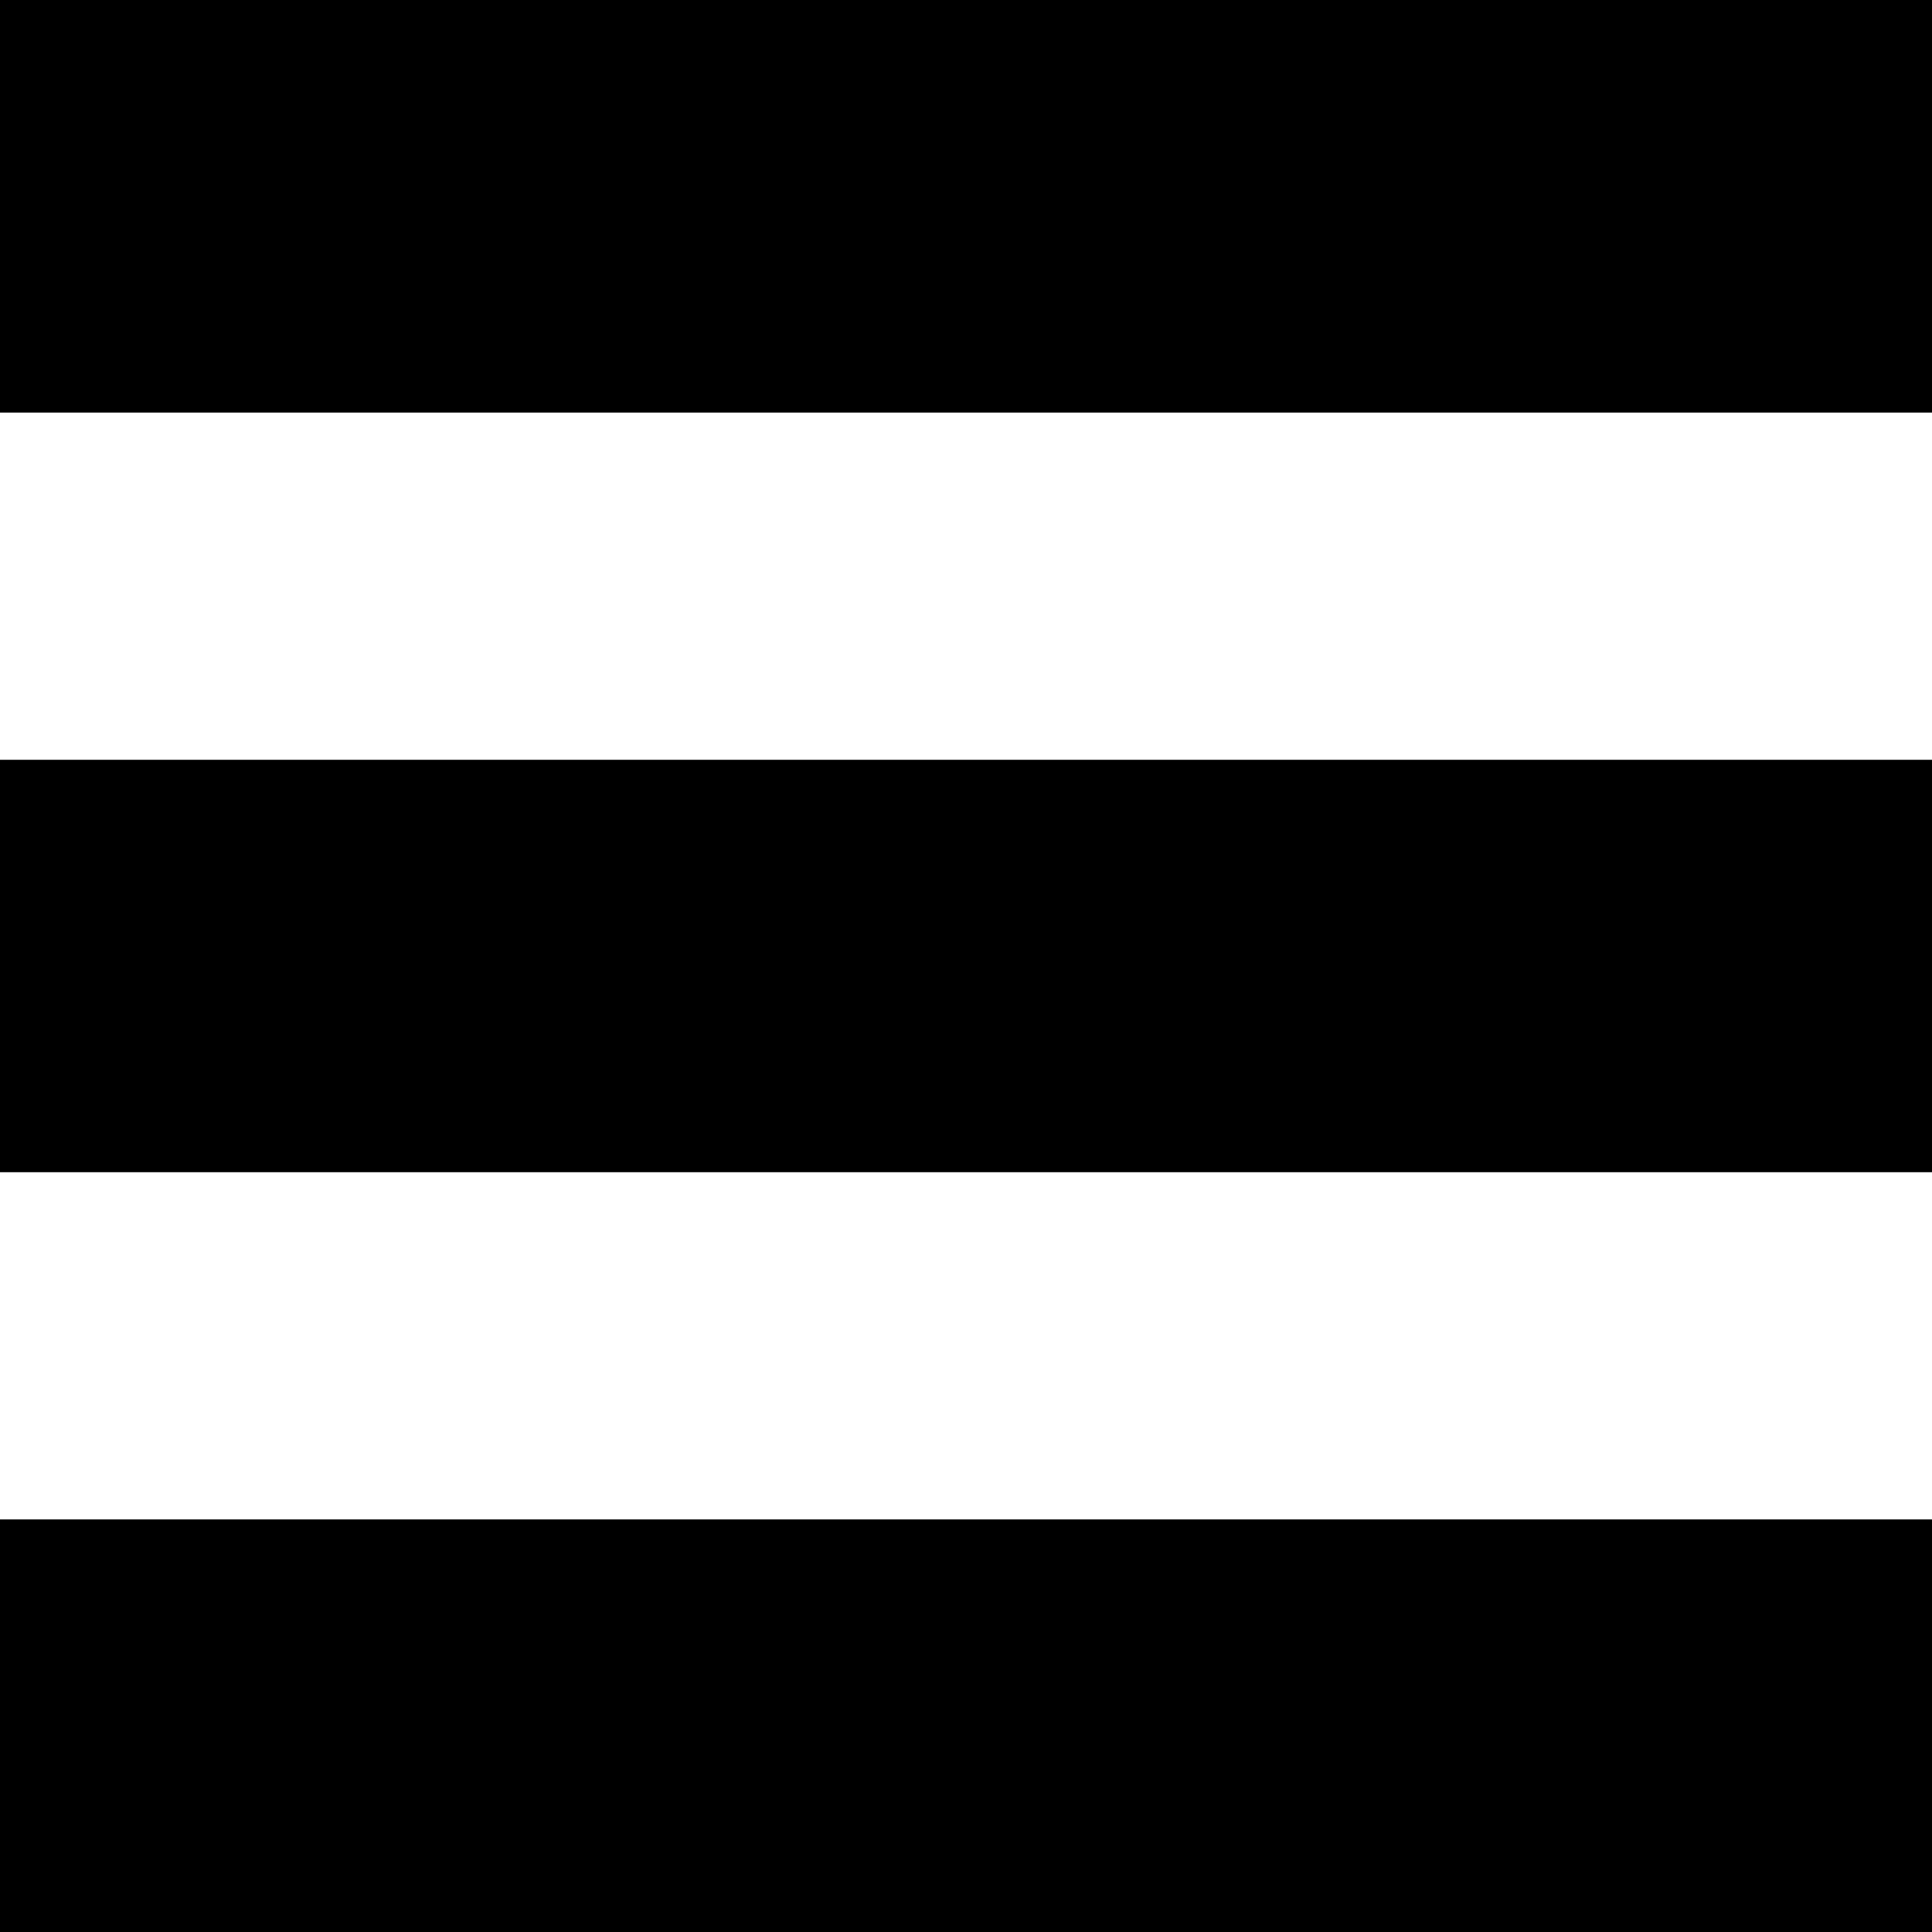
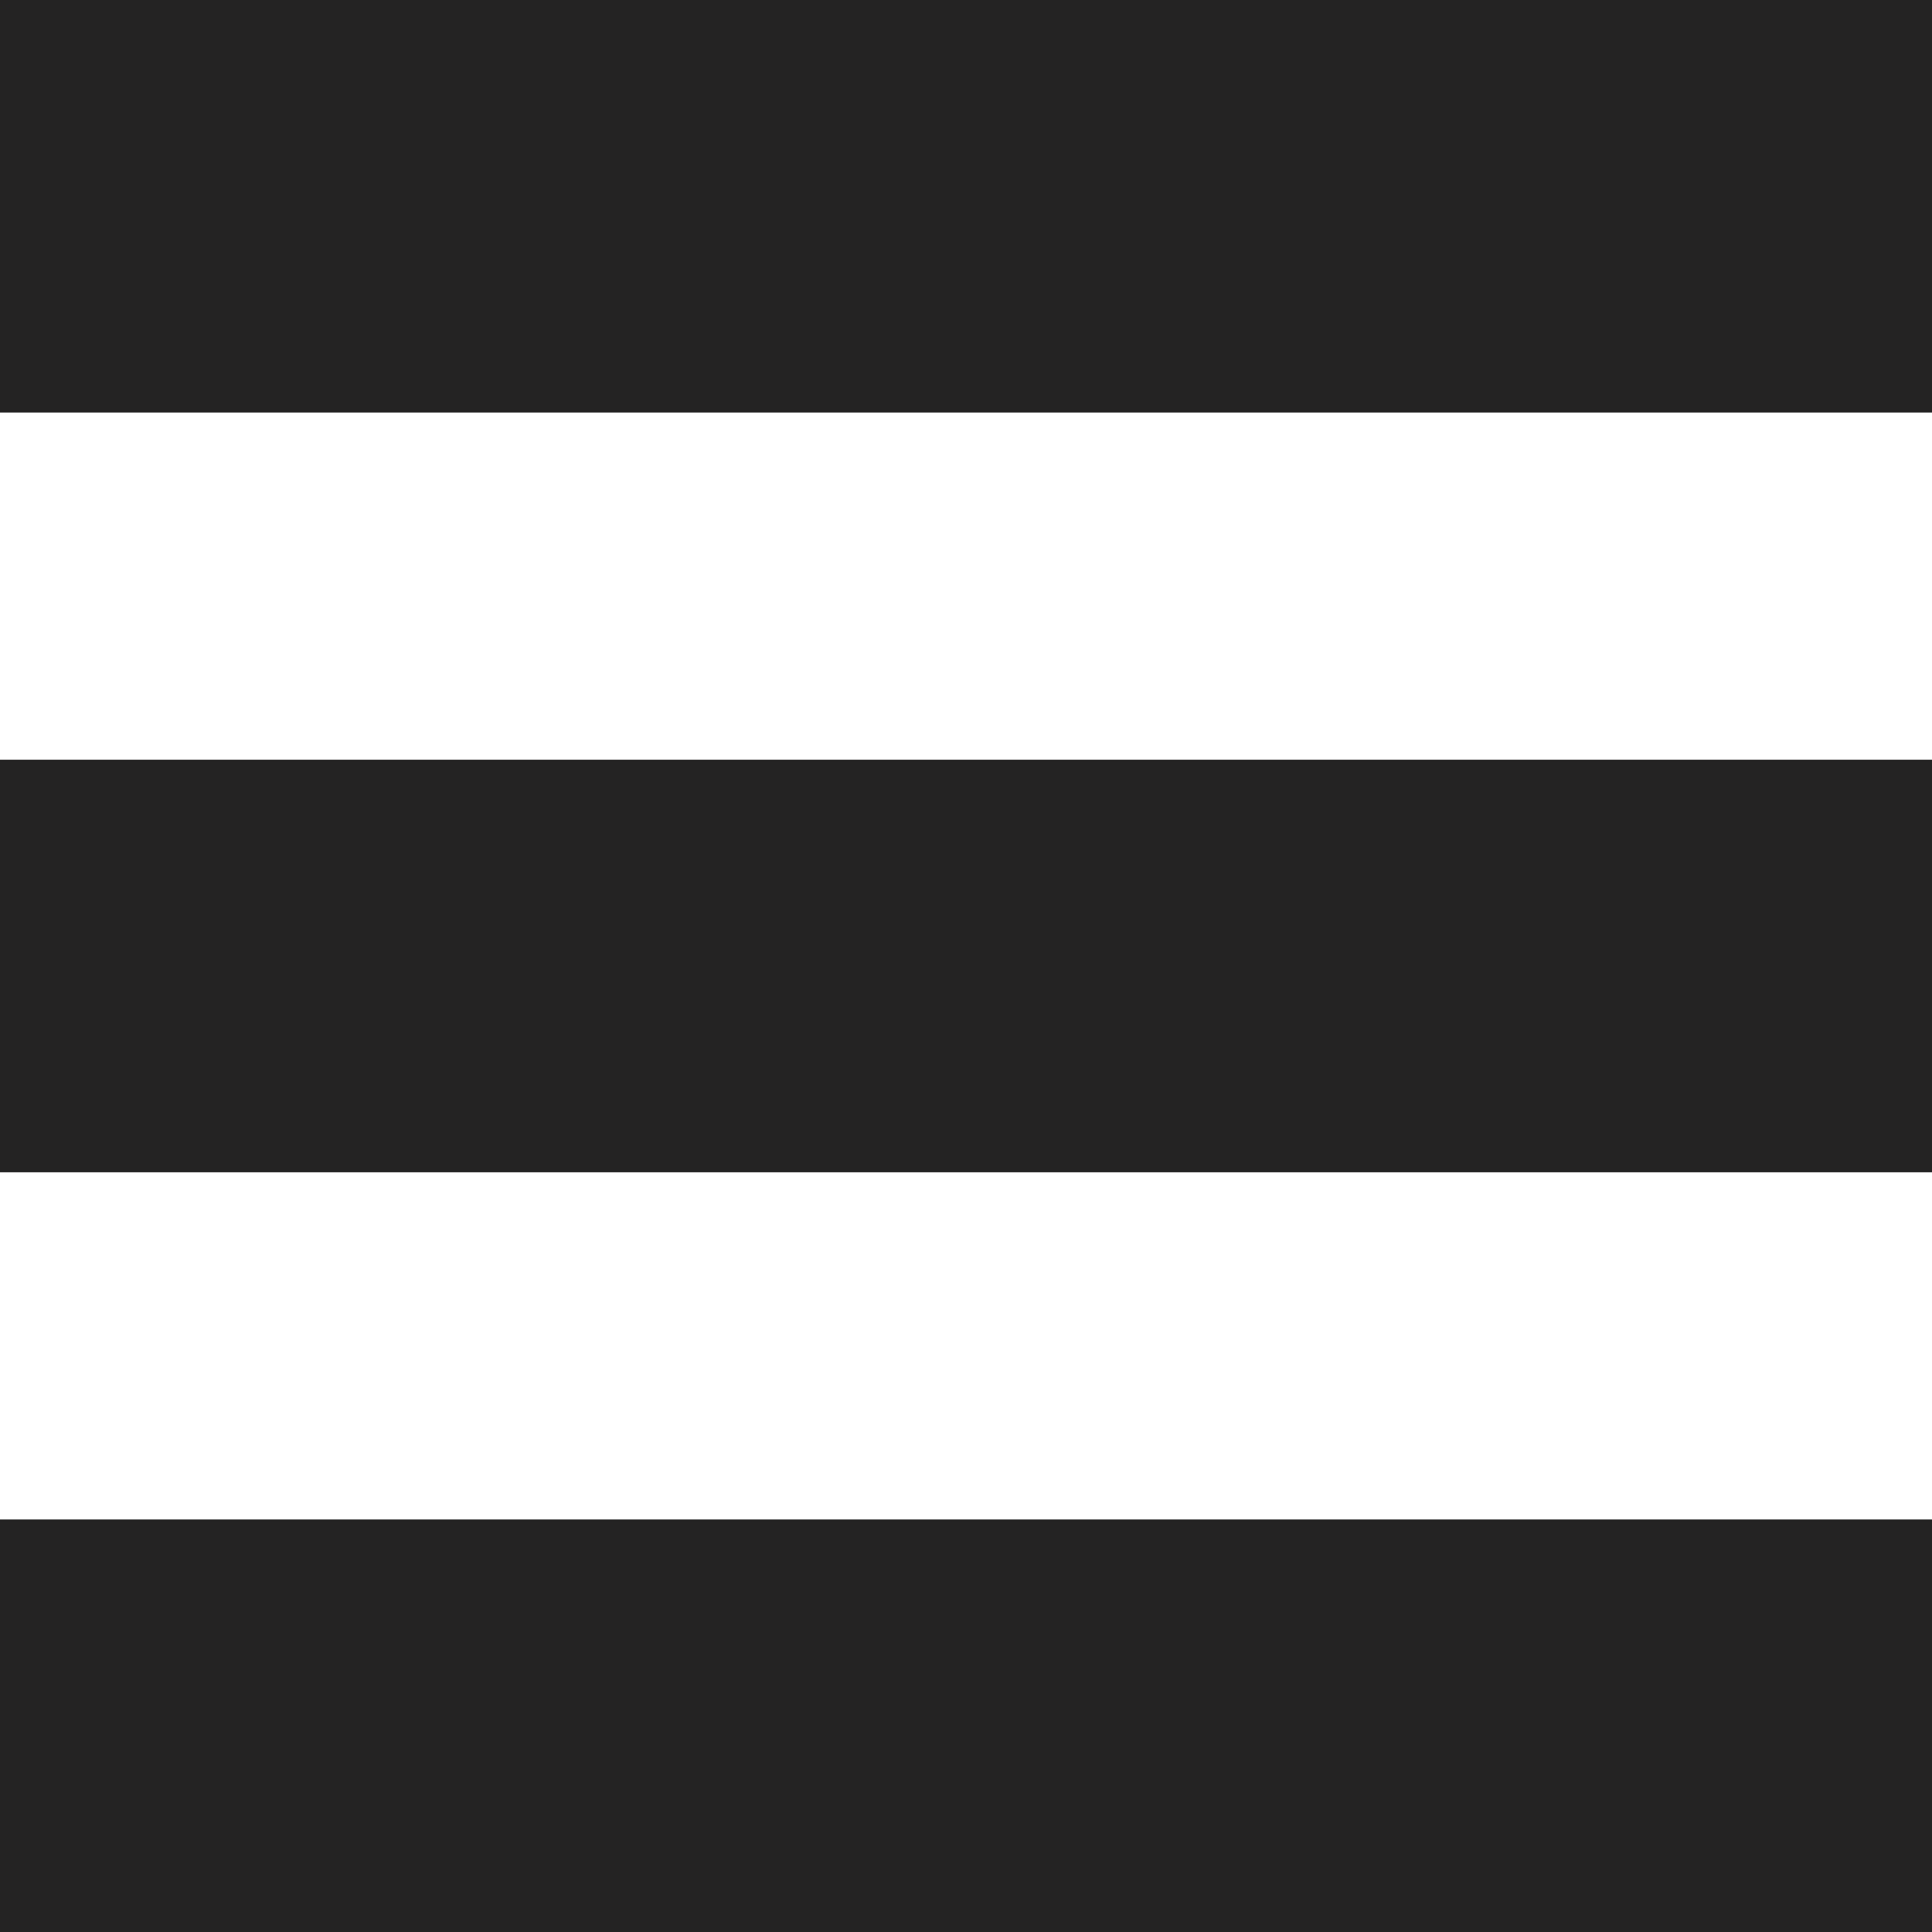
- <svg xmlns="http://www.w3.org/2000/svg" preserveAspectRatio="none" data-bbox="19.4 30.2 160 141.9" width="200" height="200" viewBox="19.4 30.2 160 141.9" data-type="shape" role="presentation" aria-hidden="true" aria-labelledby="svgcid--uruxgmq0o13h" style="">
+ <svg xmlns="http://www.w3.org/2000/svg" preserveAspectRatio="none" data-bbox="19.4 30.2 160 141.9" width="200" height="200" viewBox="19.4 30.2 160 141.9" data-type="shape" role="presentation" aria-hidden="true" aria-labelledby="svgcid--uruxgmq0o13h" fill="#242323" style="">
  <g>
    <path d="M179.4 30.2v30.3h-160V30.2h160z" style="" />
    <path d="M179.4 86v30.3h-160V86h160z" style="" />
    <path d="M179.4 141.8v30.3h-160v-30.3h160z" style="" />
  </g>
</svg>
